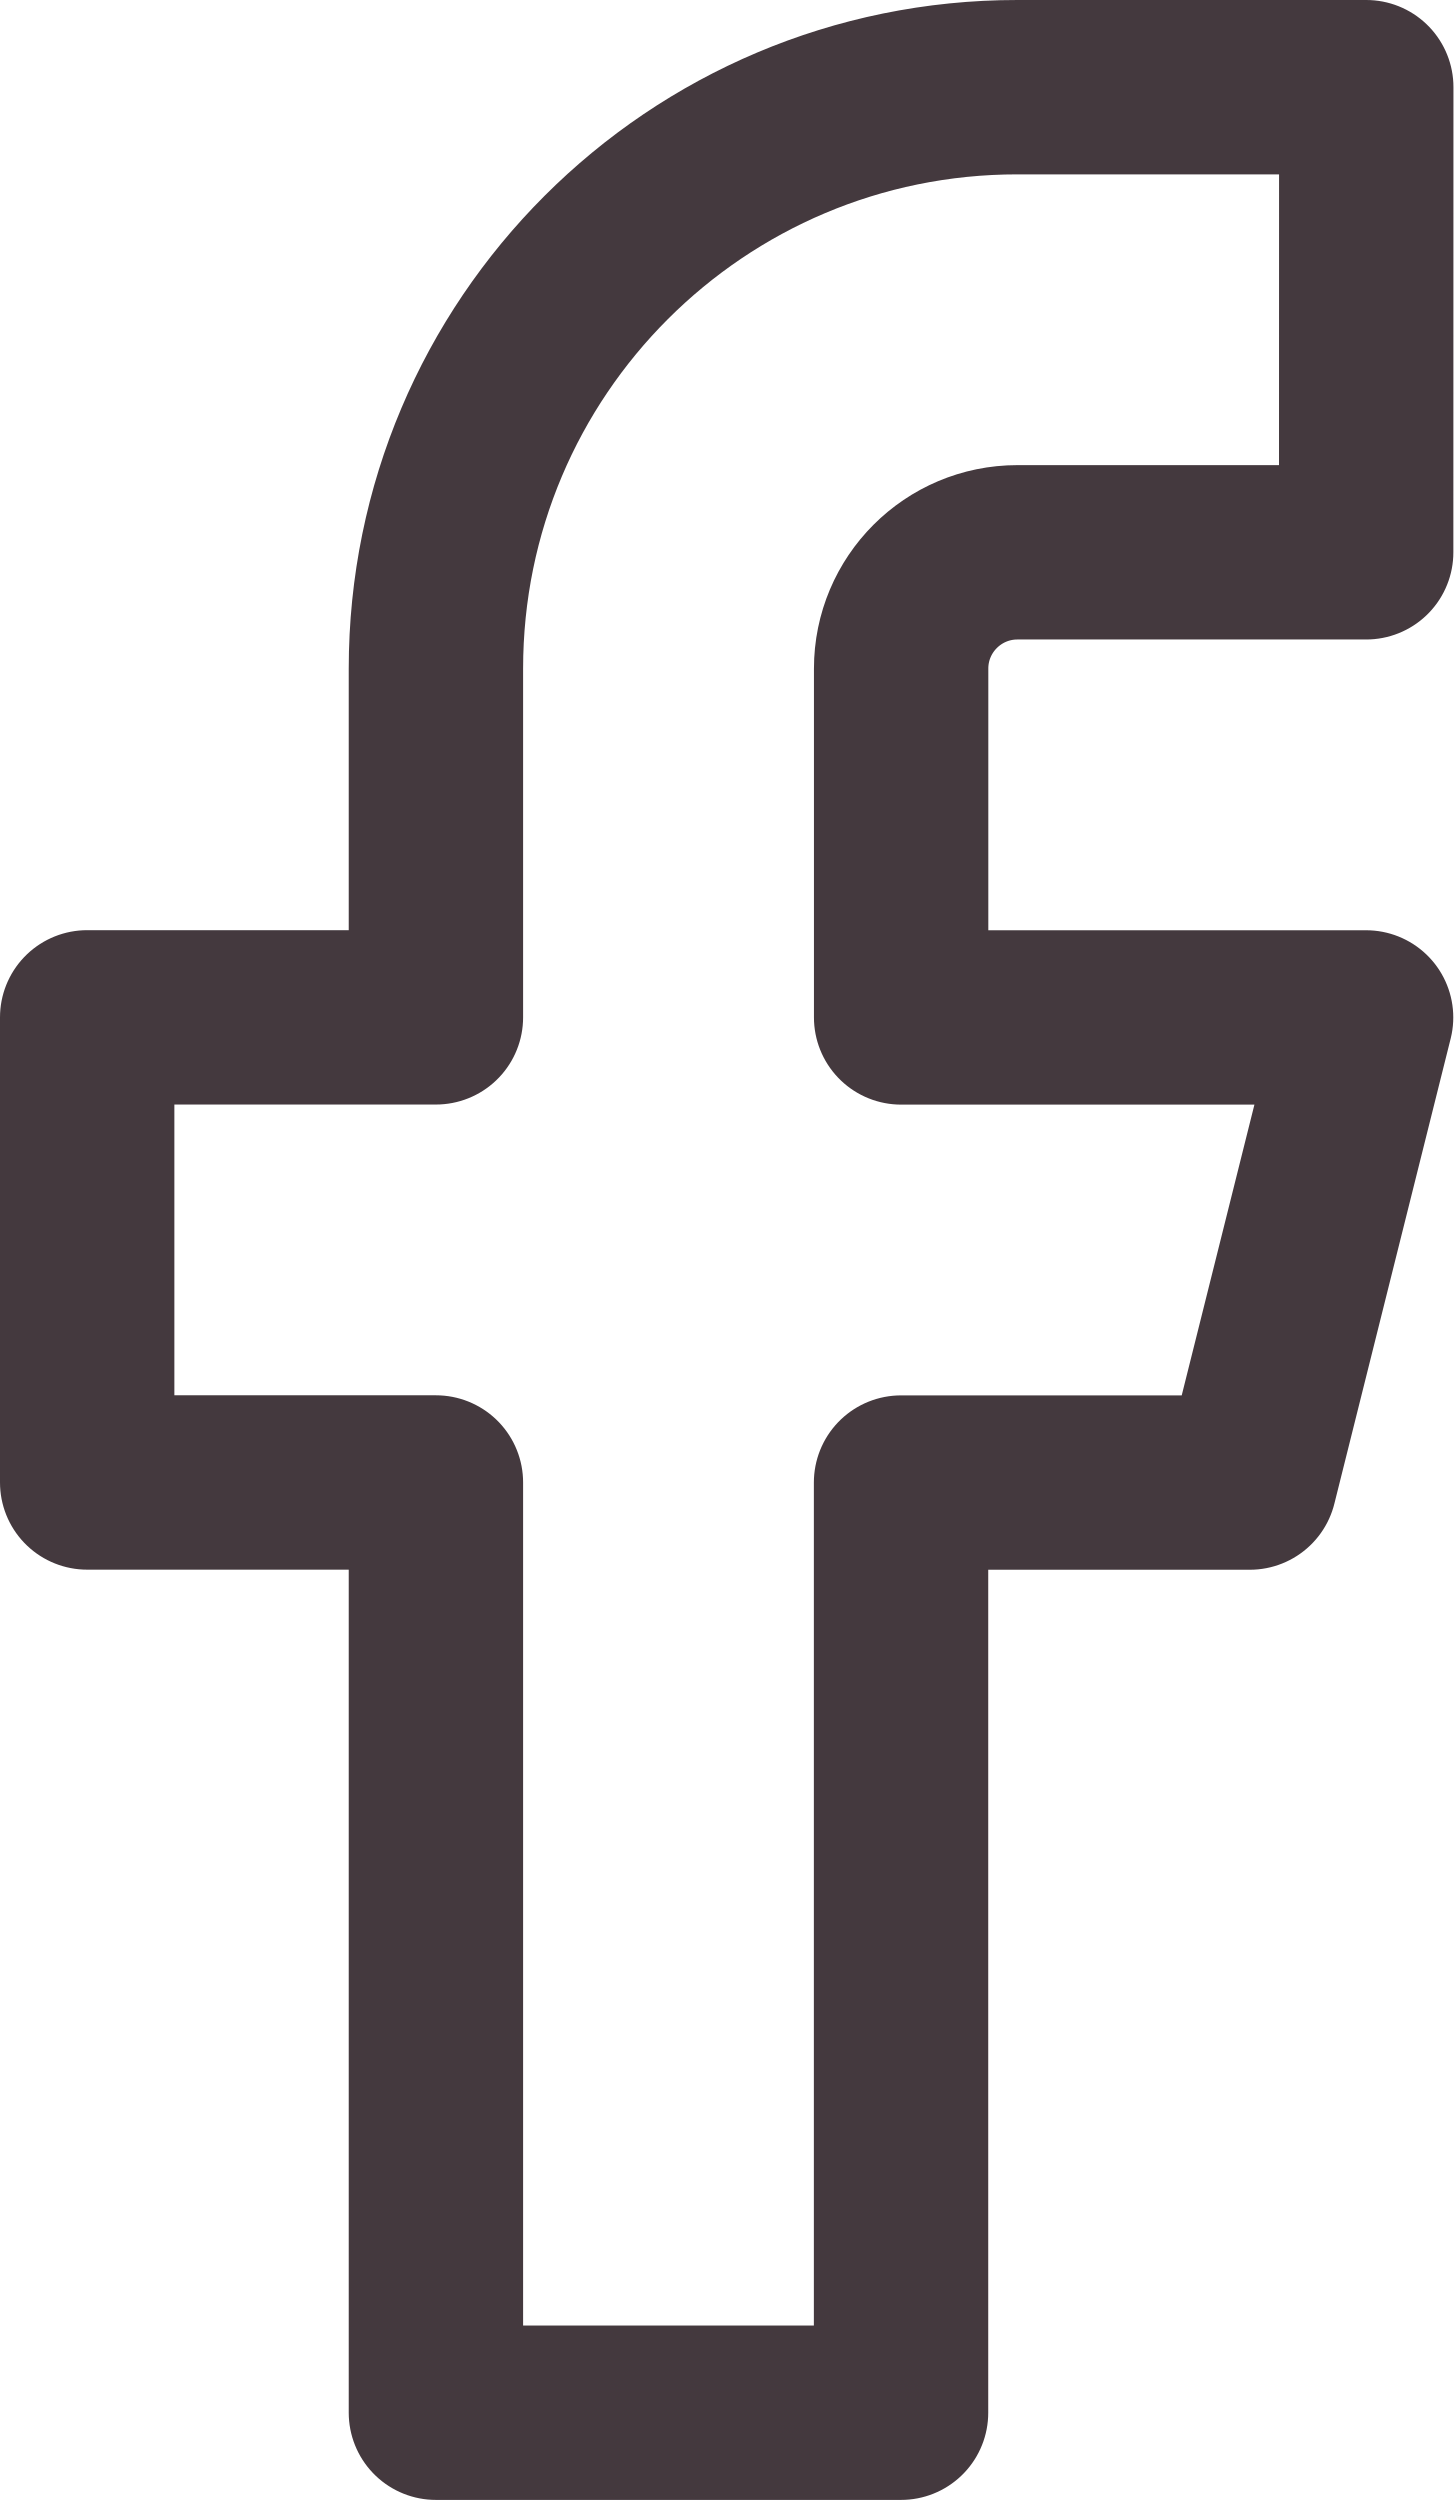
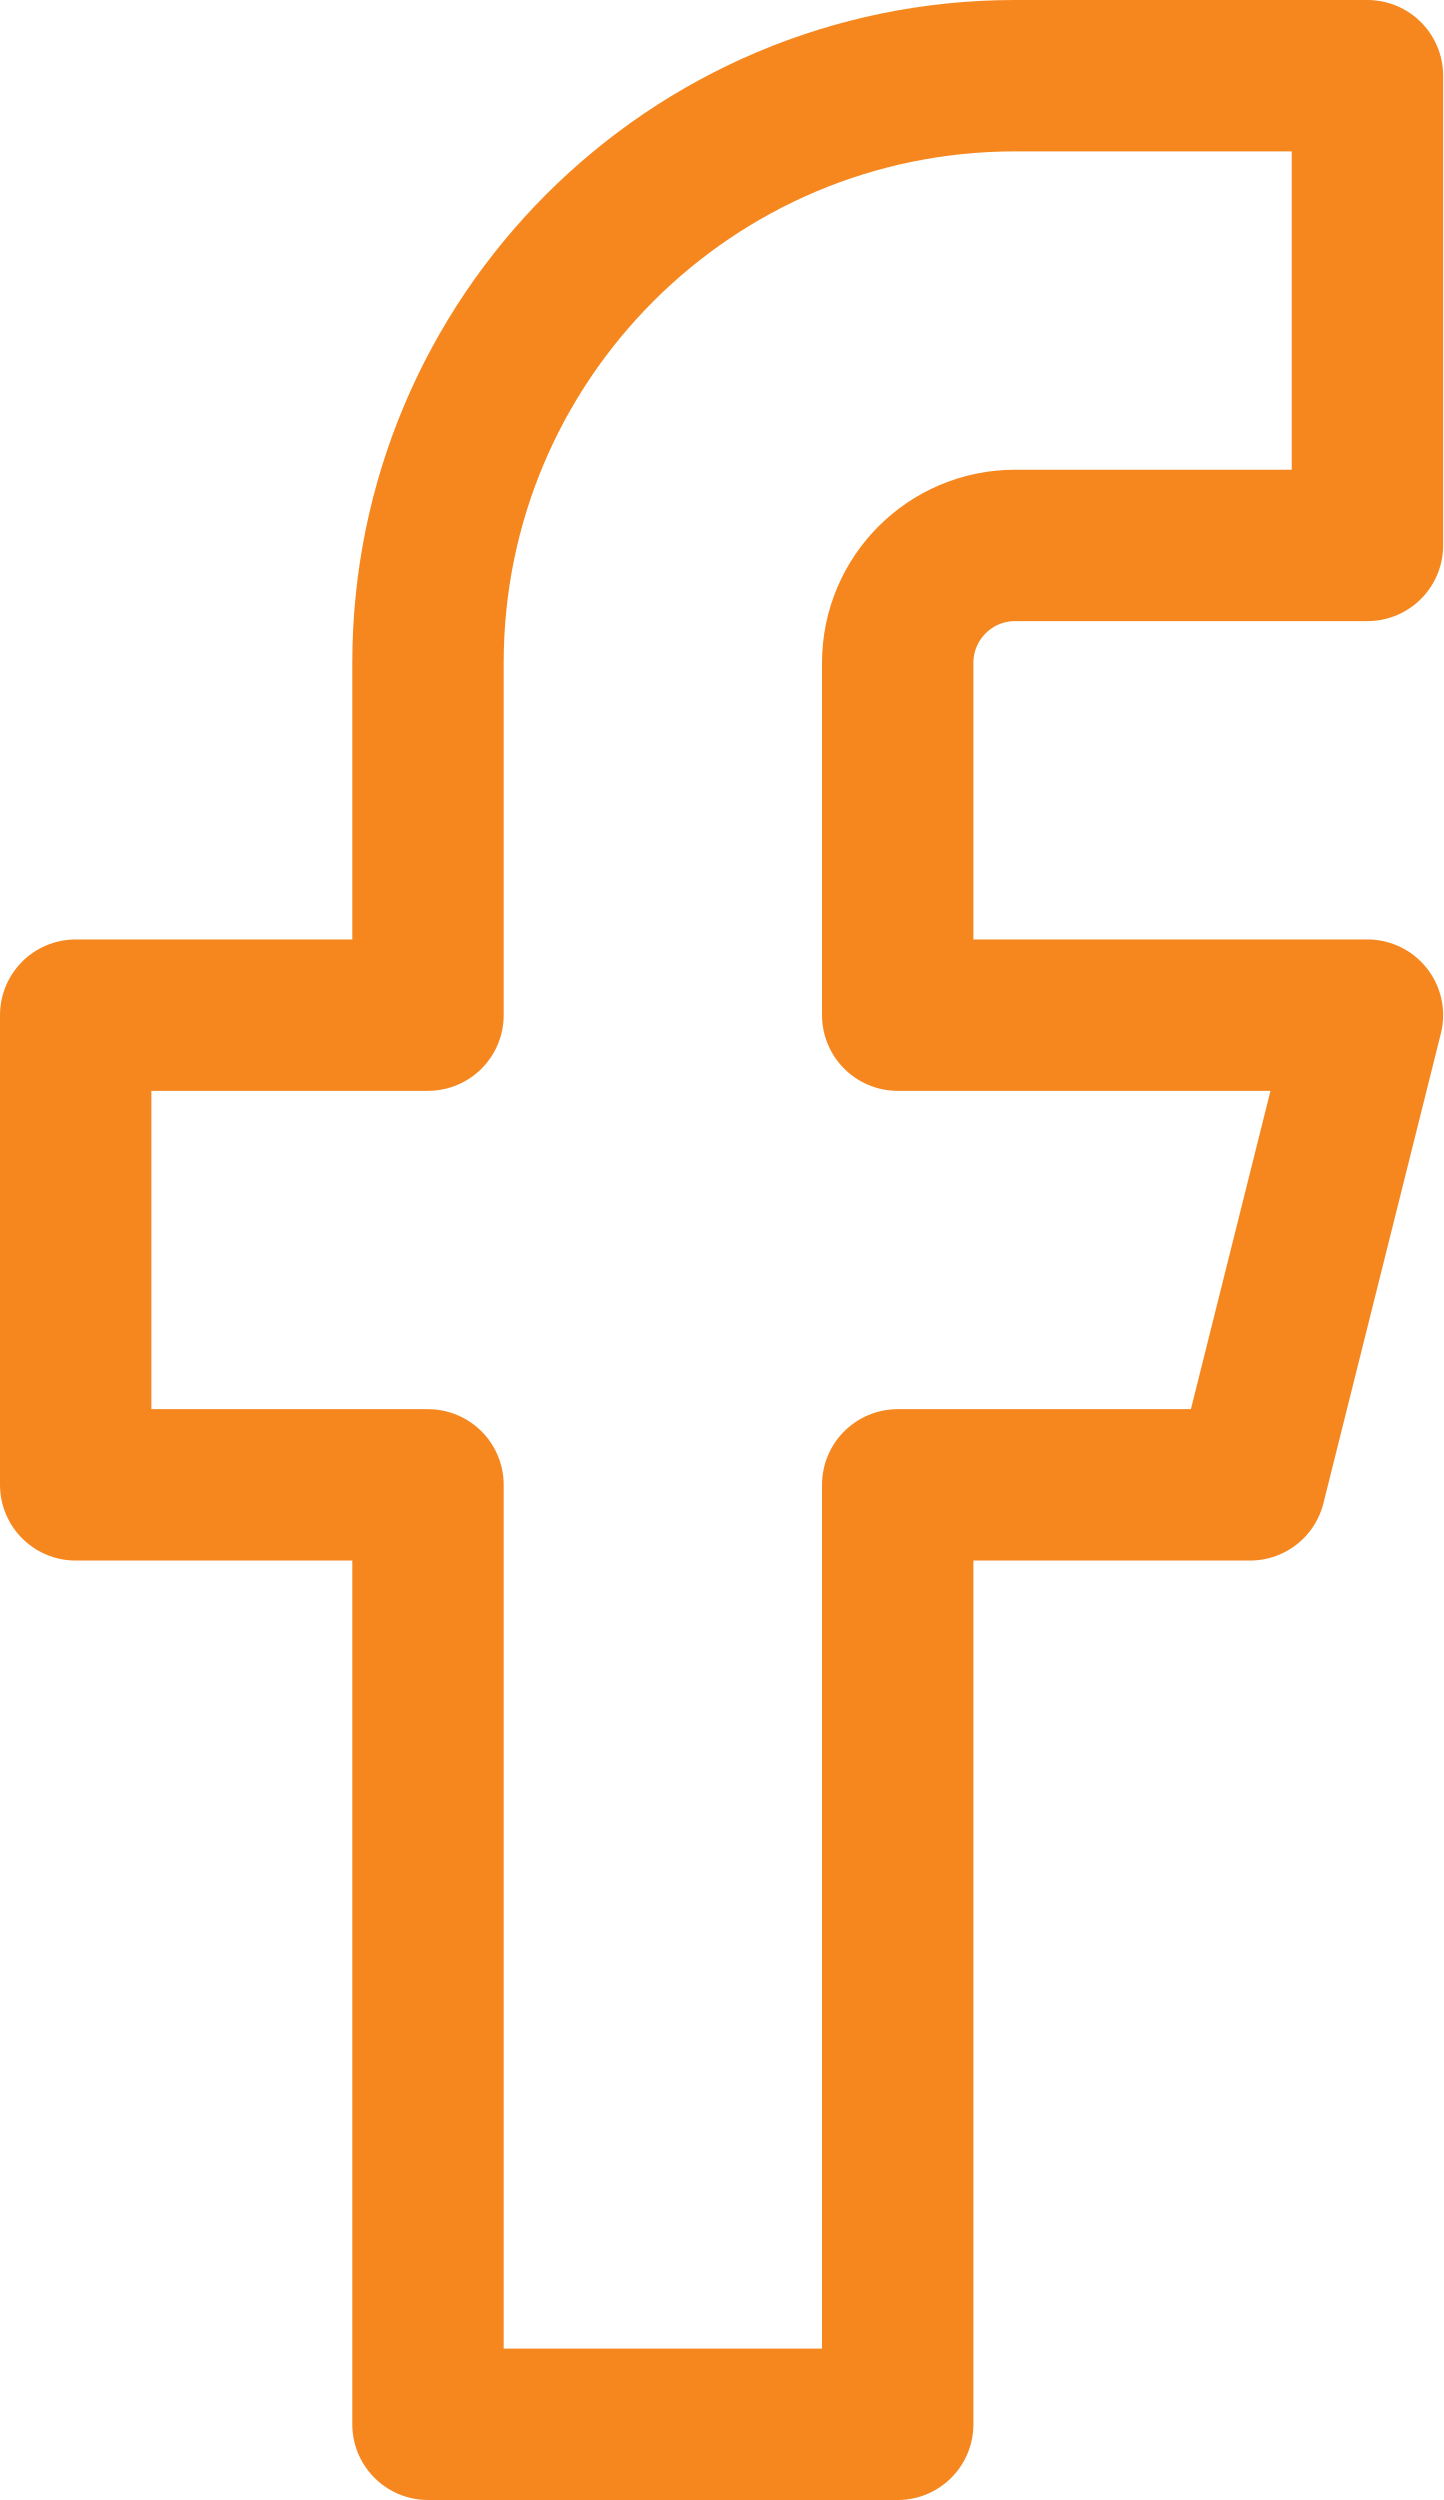
- <svg xmlns="http://www.w3.org/2000/svg" width="16.671" height="28.675" viewBox="0 0 16.671 28.675">
-   <defs>
-     <style>.a{fill:none;stroke:#44393e;stroke-linecap:round;stroke-linejoin:round;stroke-width:2px;}</style>
-   </defs>
-   <path class="a" d="M21.671,2h-4A6.669,6.669,0,0,0,11,8.669v4H7v5.335h4v10.67h5.335V18.005h4l1.334-5.335H16.336v-4A1.334,1.334,0,0,1,17.67,7.335h4Z" transform="translate(-6 -1)" />
+ <svg xmlns="http://www.w3.org/2000/svg" width="57.194" height="99.08" viewBox="0 0 57.194 99.08">
+   <path id="iconfinder_facebook_3325120" d="M58.194,2H44.232a23.27,23.27,0,0,0-23.27,23.27V39.232H7V57.848H20.962V95.08H39.578V57.848H53.54l4.654-18.616H39.578V25.27a4.654,4.654,0,0,1,4.654-4.654H58.194Z" transform="translate(-4 1)" fill="none" stroke="#f6871f" stroke-linecap="round" stroke-linejoin="round" stroke-width="6" />
</svg>
